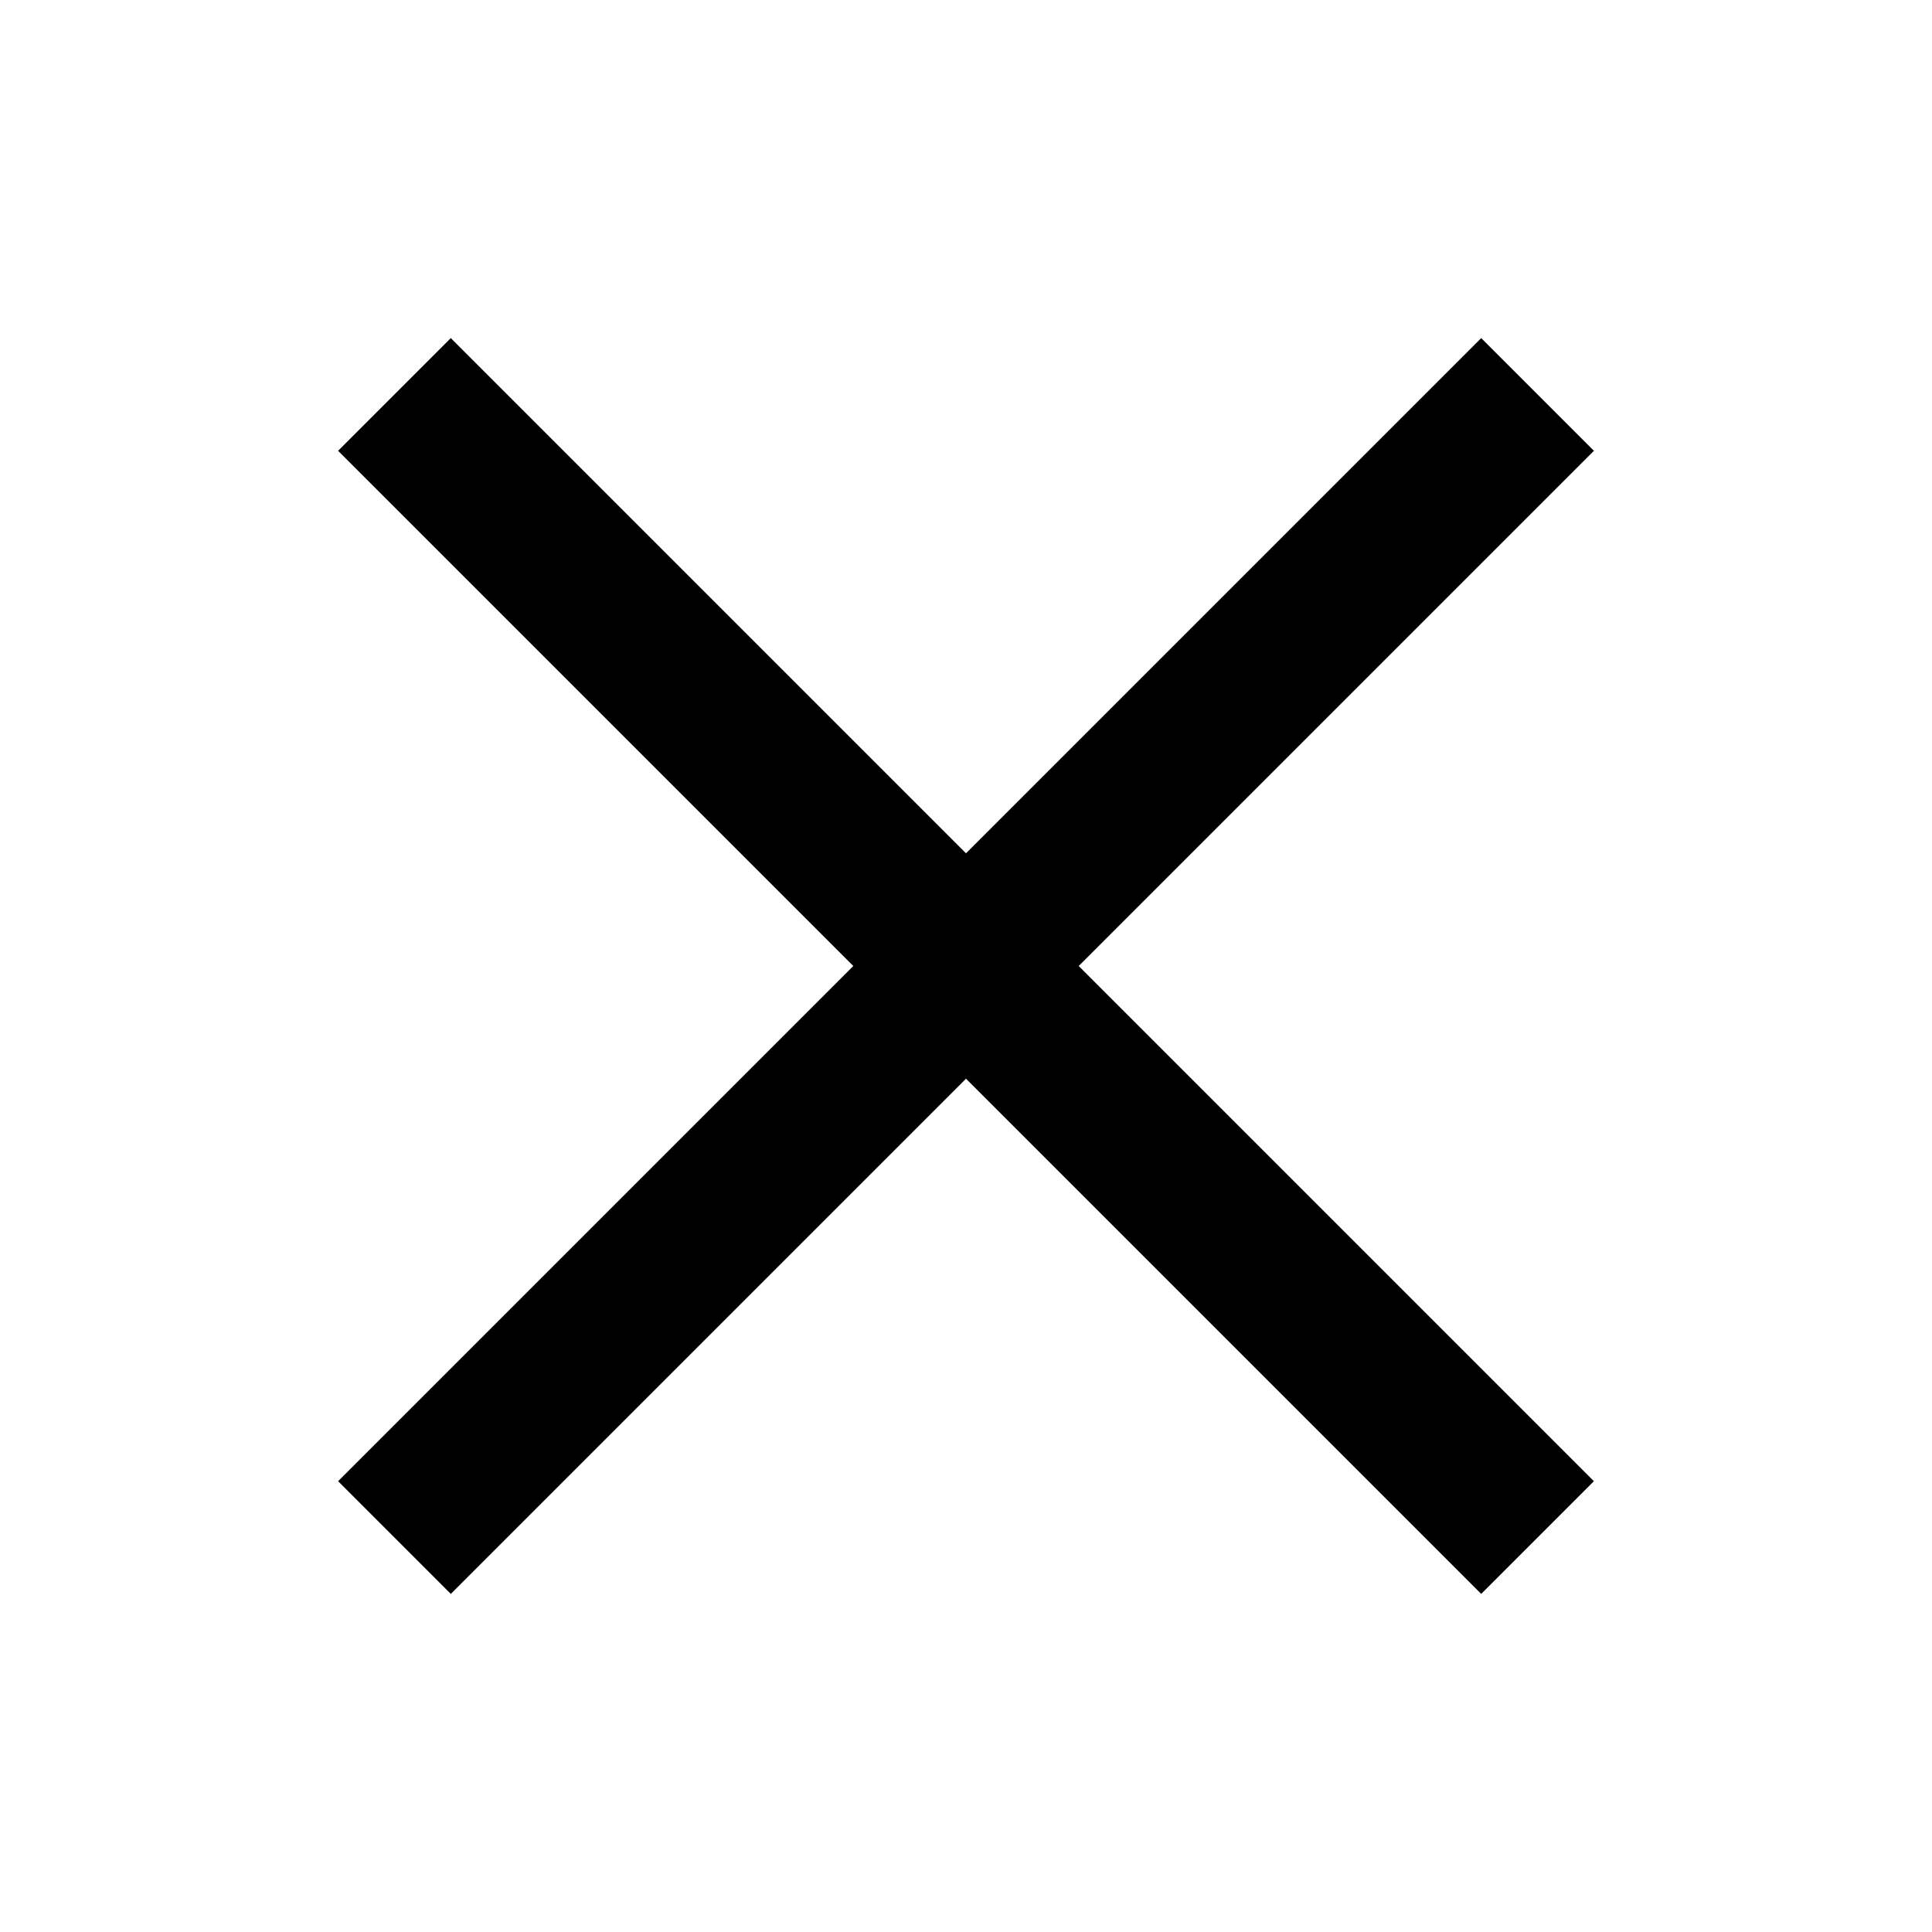
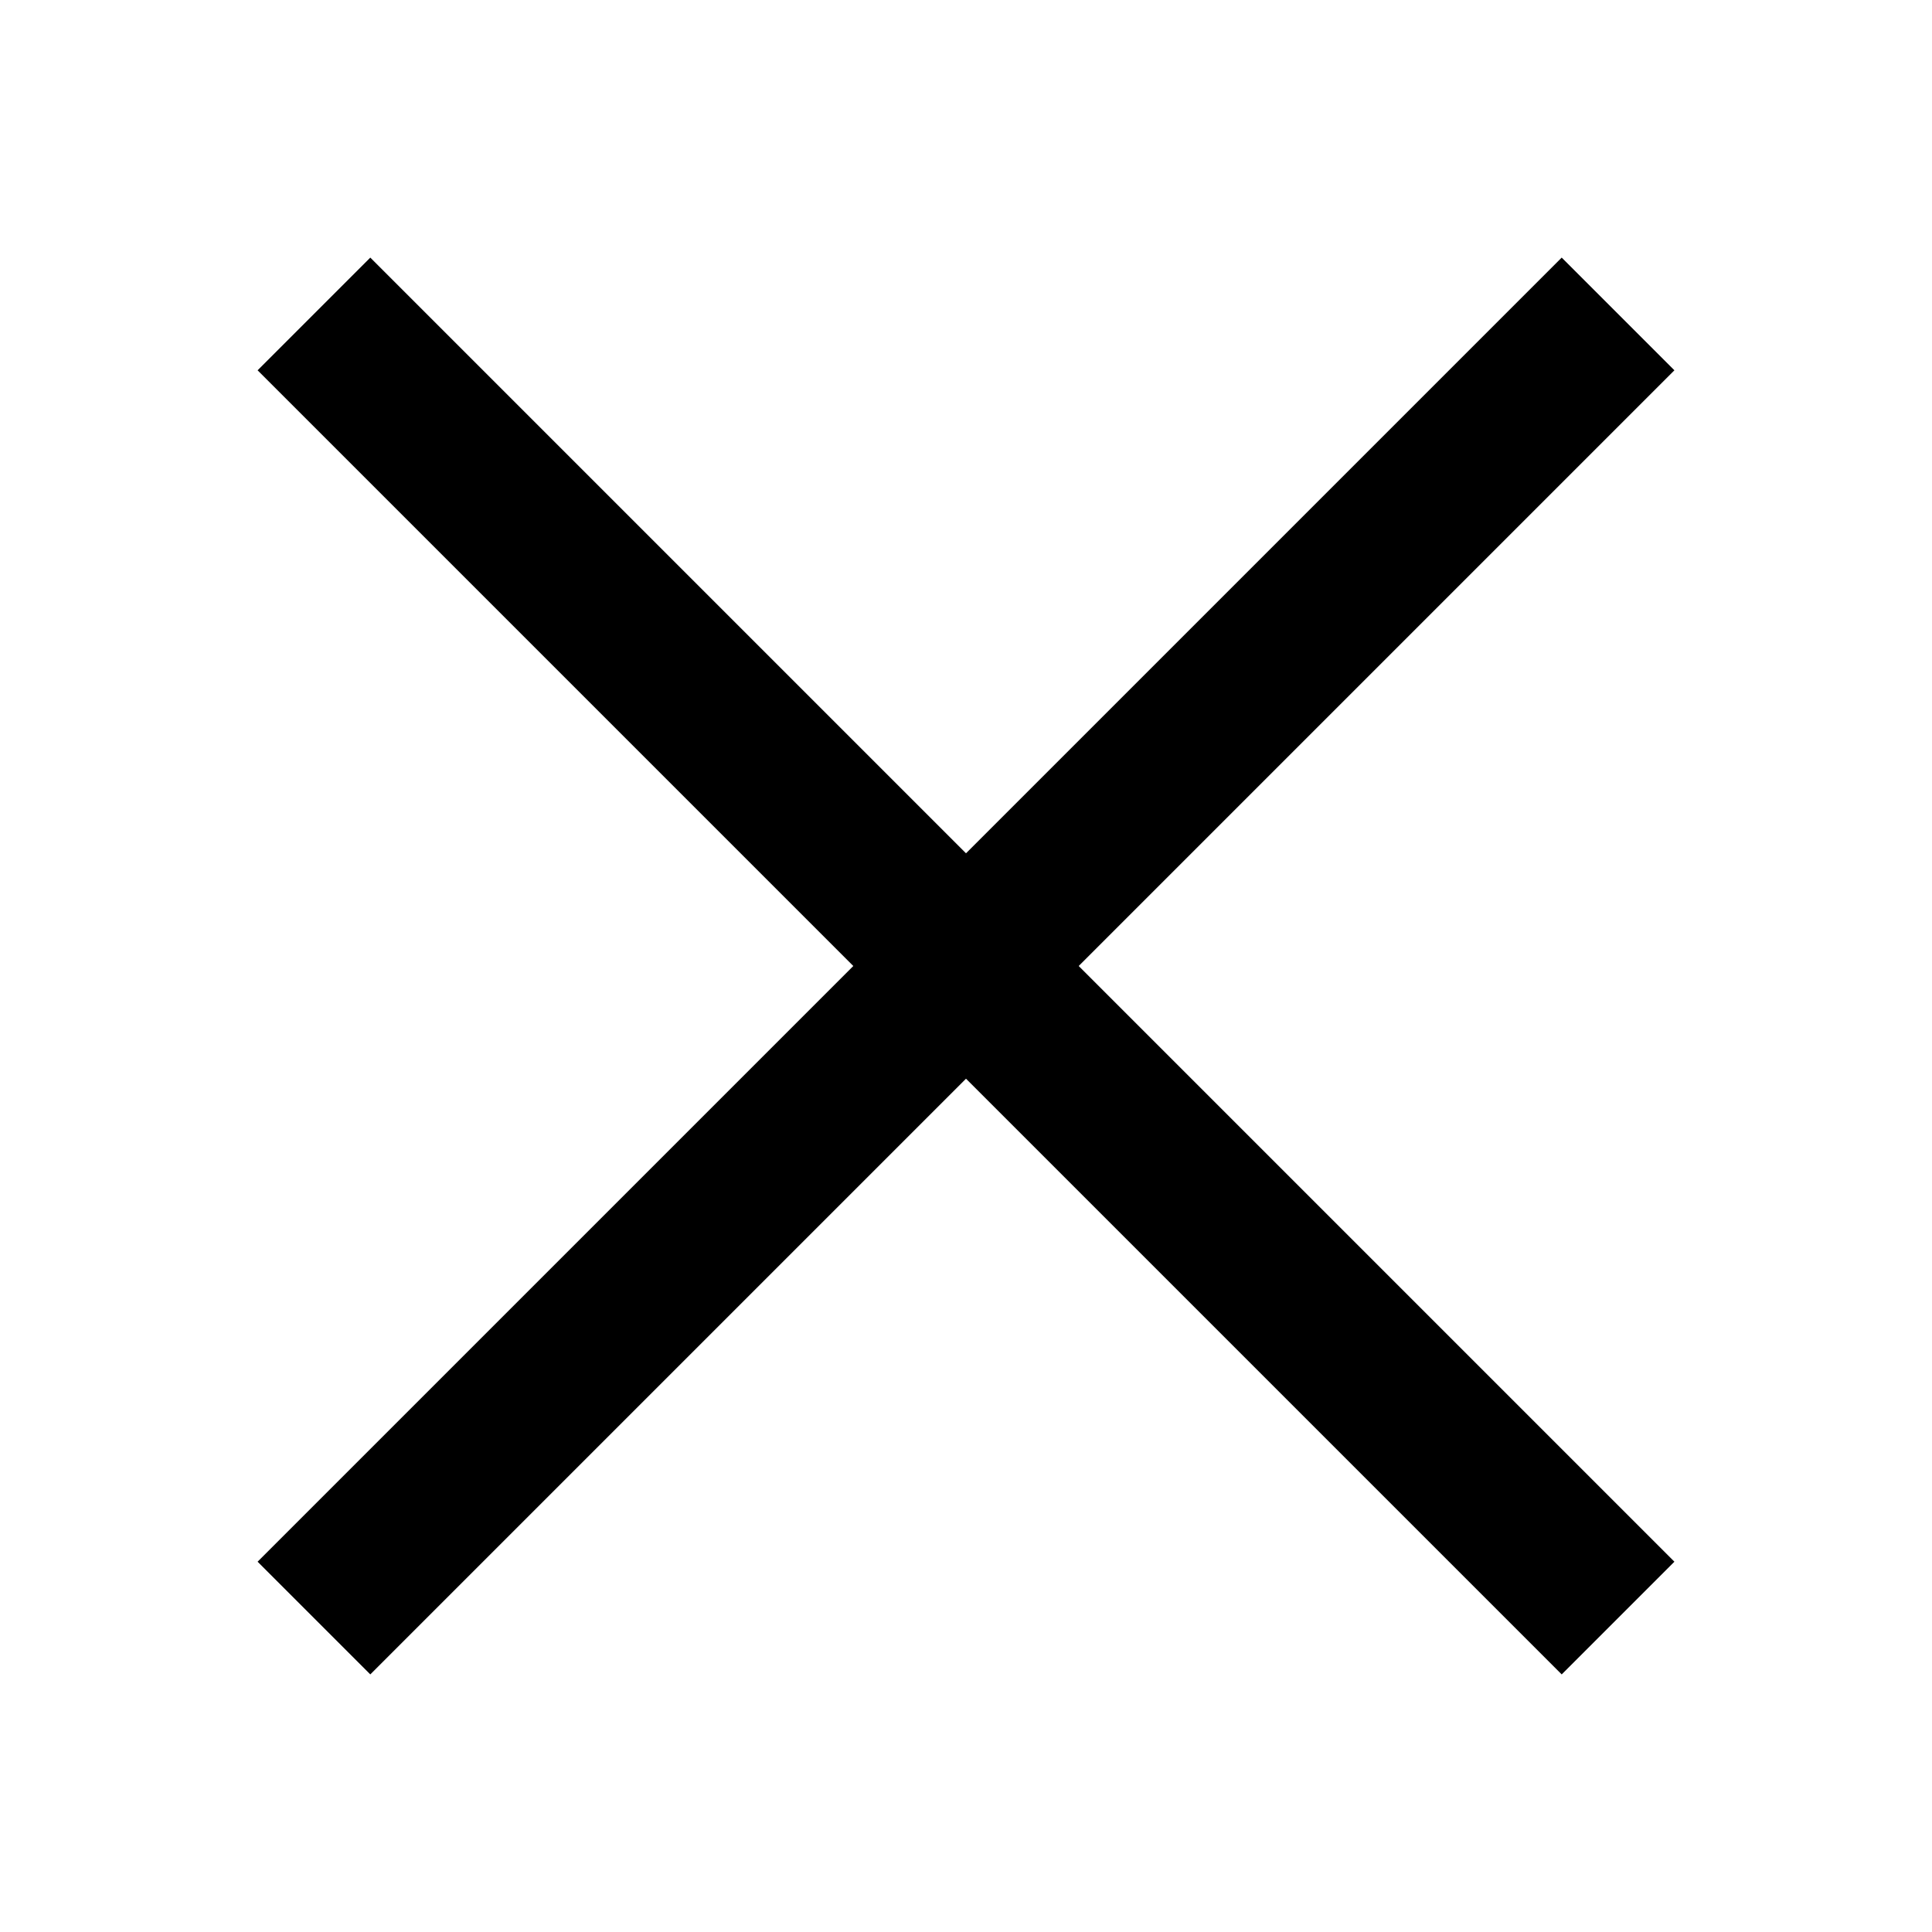
- <svg xmlns="http://www.w3.org/2000/svg" viewBox="0 0 24 24" enable-background="new 0 0 24 24">
-   <path d="M19.8 5.6l-1.4-1.4-6.4 6.4-6.4-6.4-1.4 1.4 6.4 6.4-6.4 6.4 1.4 1.4 6.4-6.4 6.4 6.4 1.4-1.4-6.4-6.4z" />
+ <svg xmlns="http://www.w3.org/2000/svg" width="24" height="24" viewBox="0 0 24 24">
+   <path d="M20.8 4.6l-1.4-1.4-7.4 7.4-7.4-7.4-1.4 1.4 7.4 7.4-7.4 7.4 1.4 1.4 7.4-7.4 7.4 7.4 1.4-1.4-7.4-7.4 7.4-7.4z" />
</svg>
